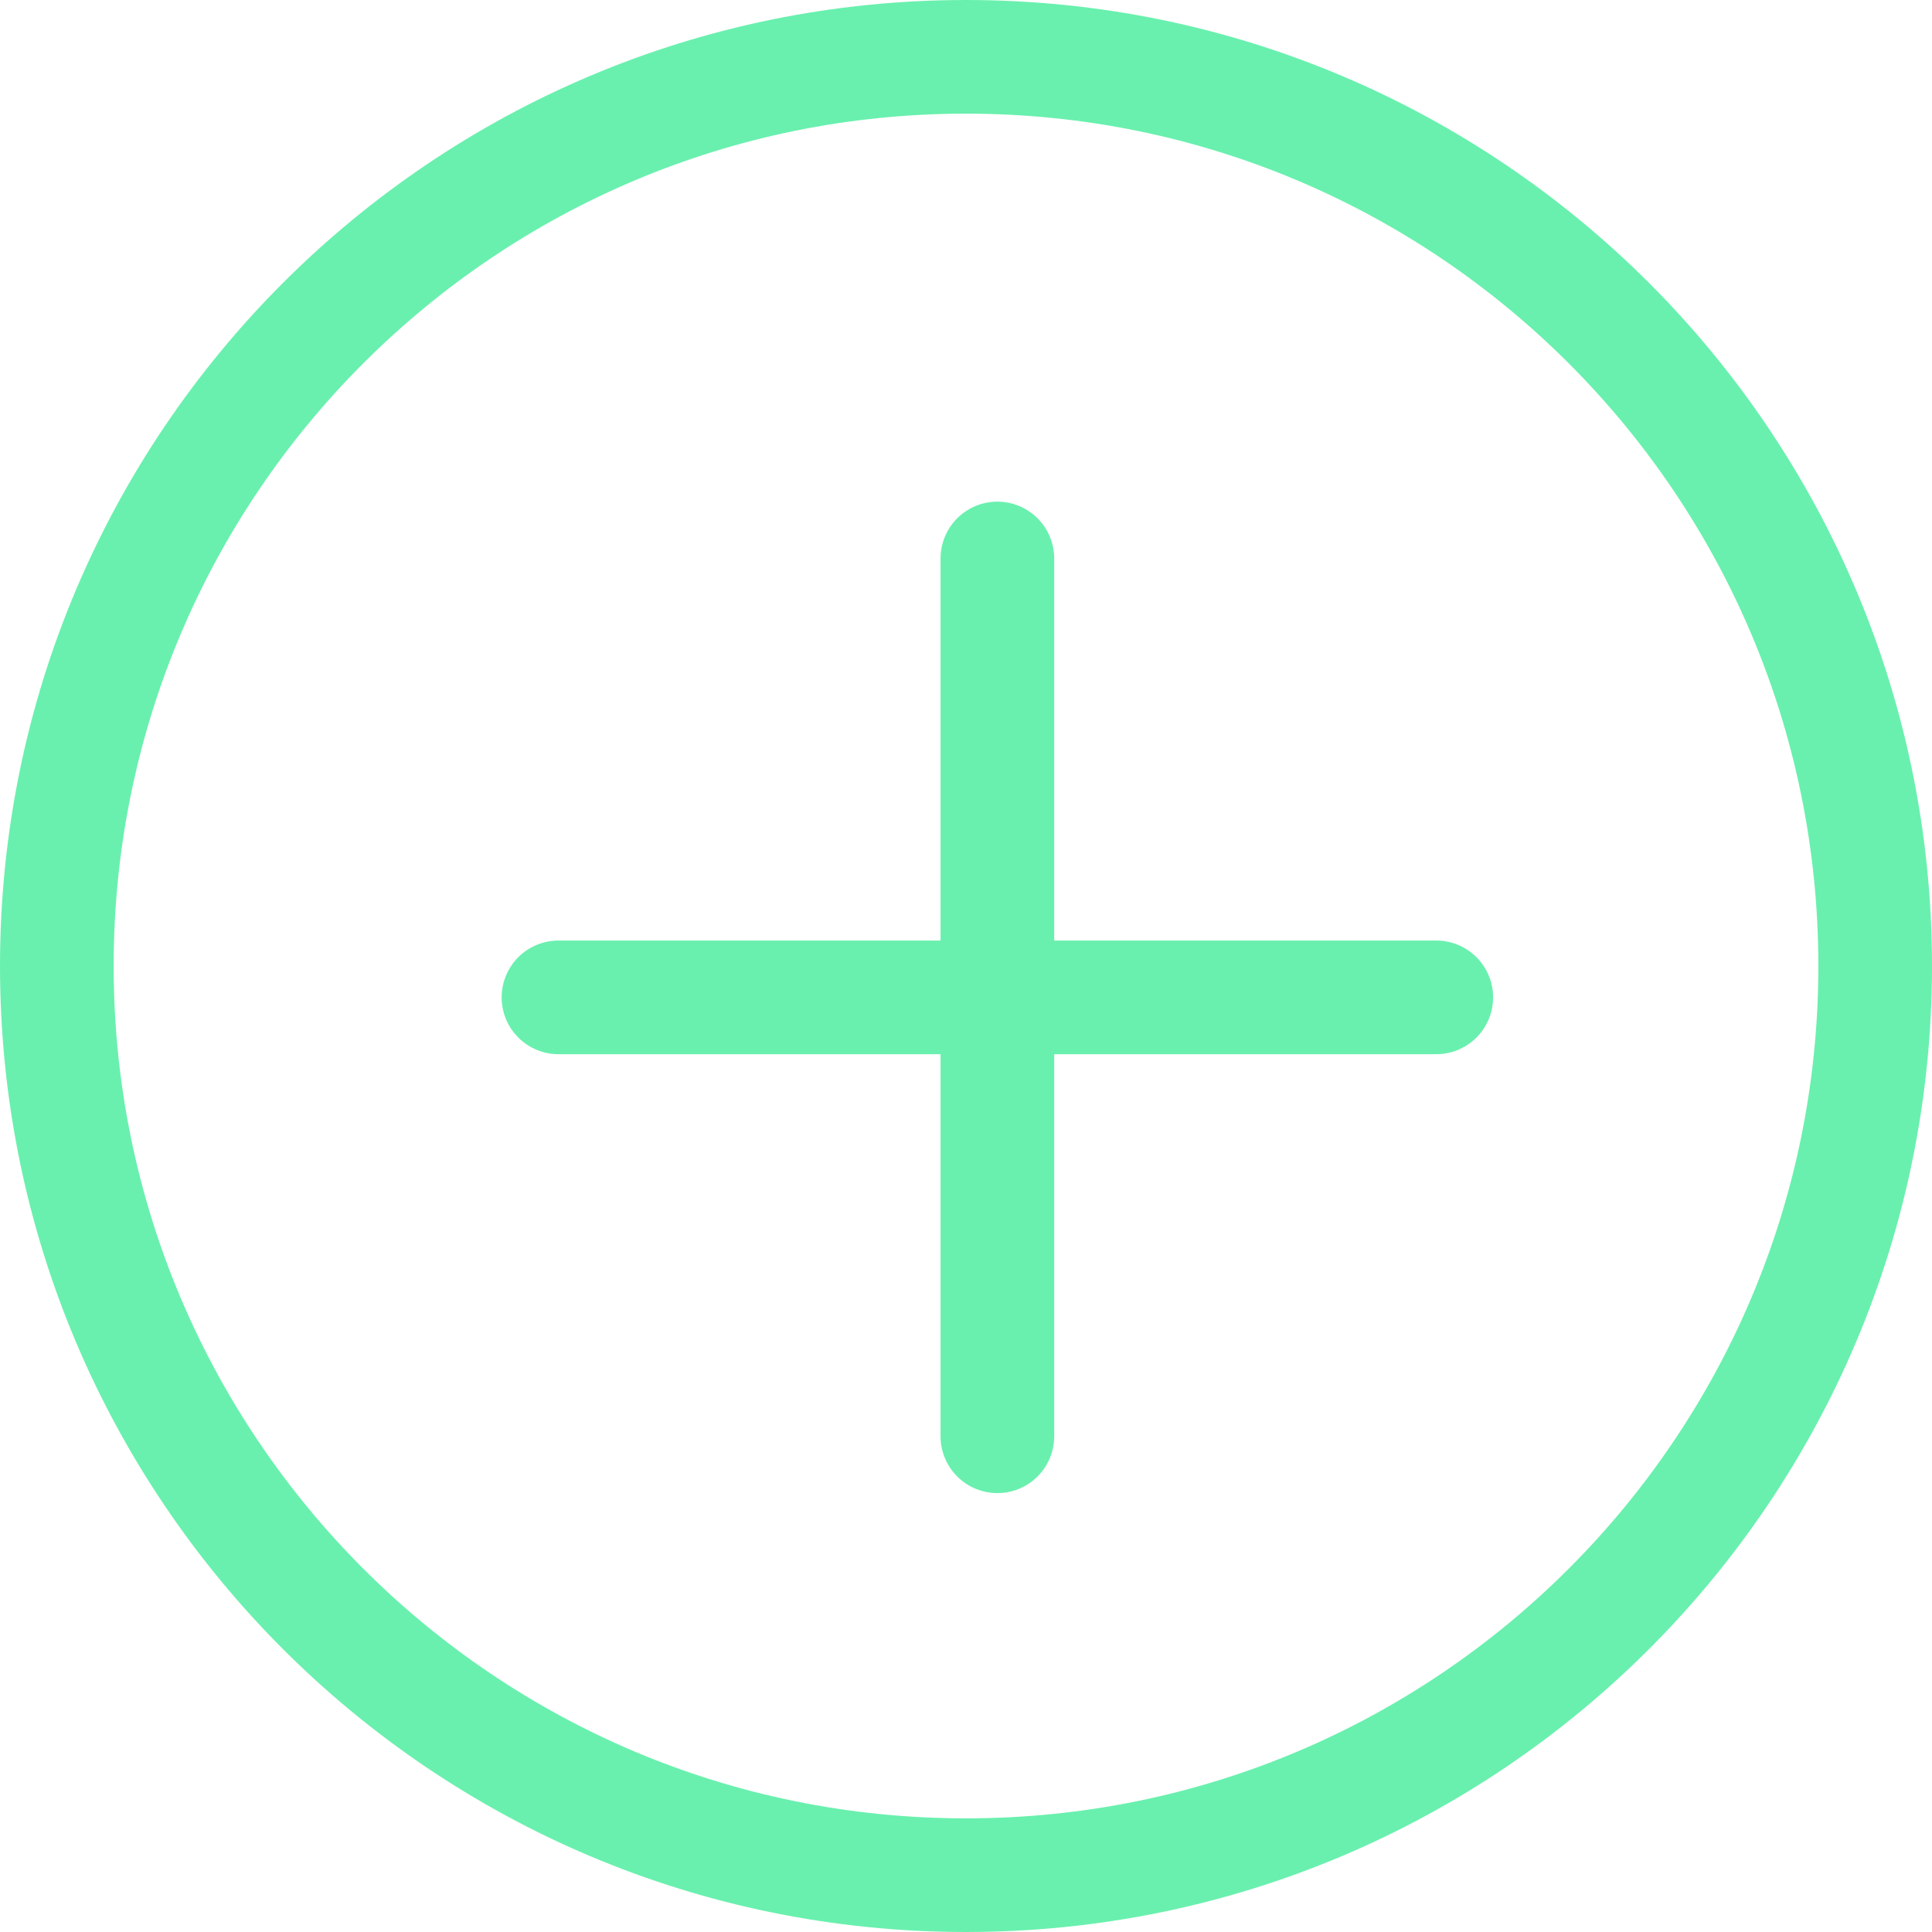
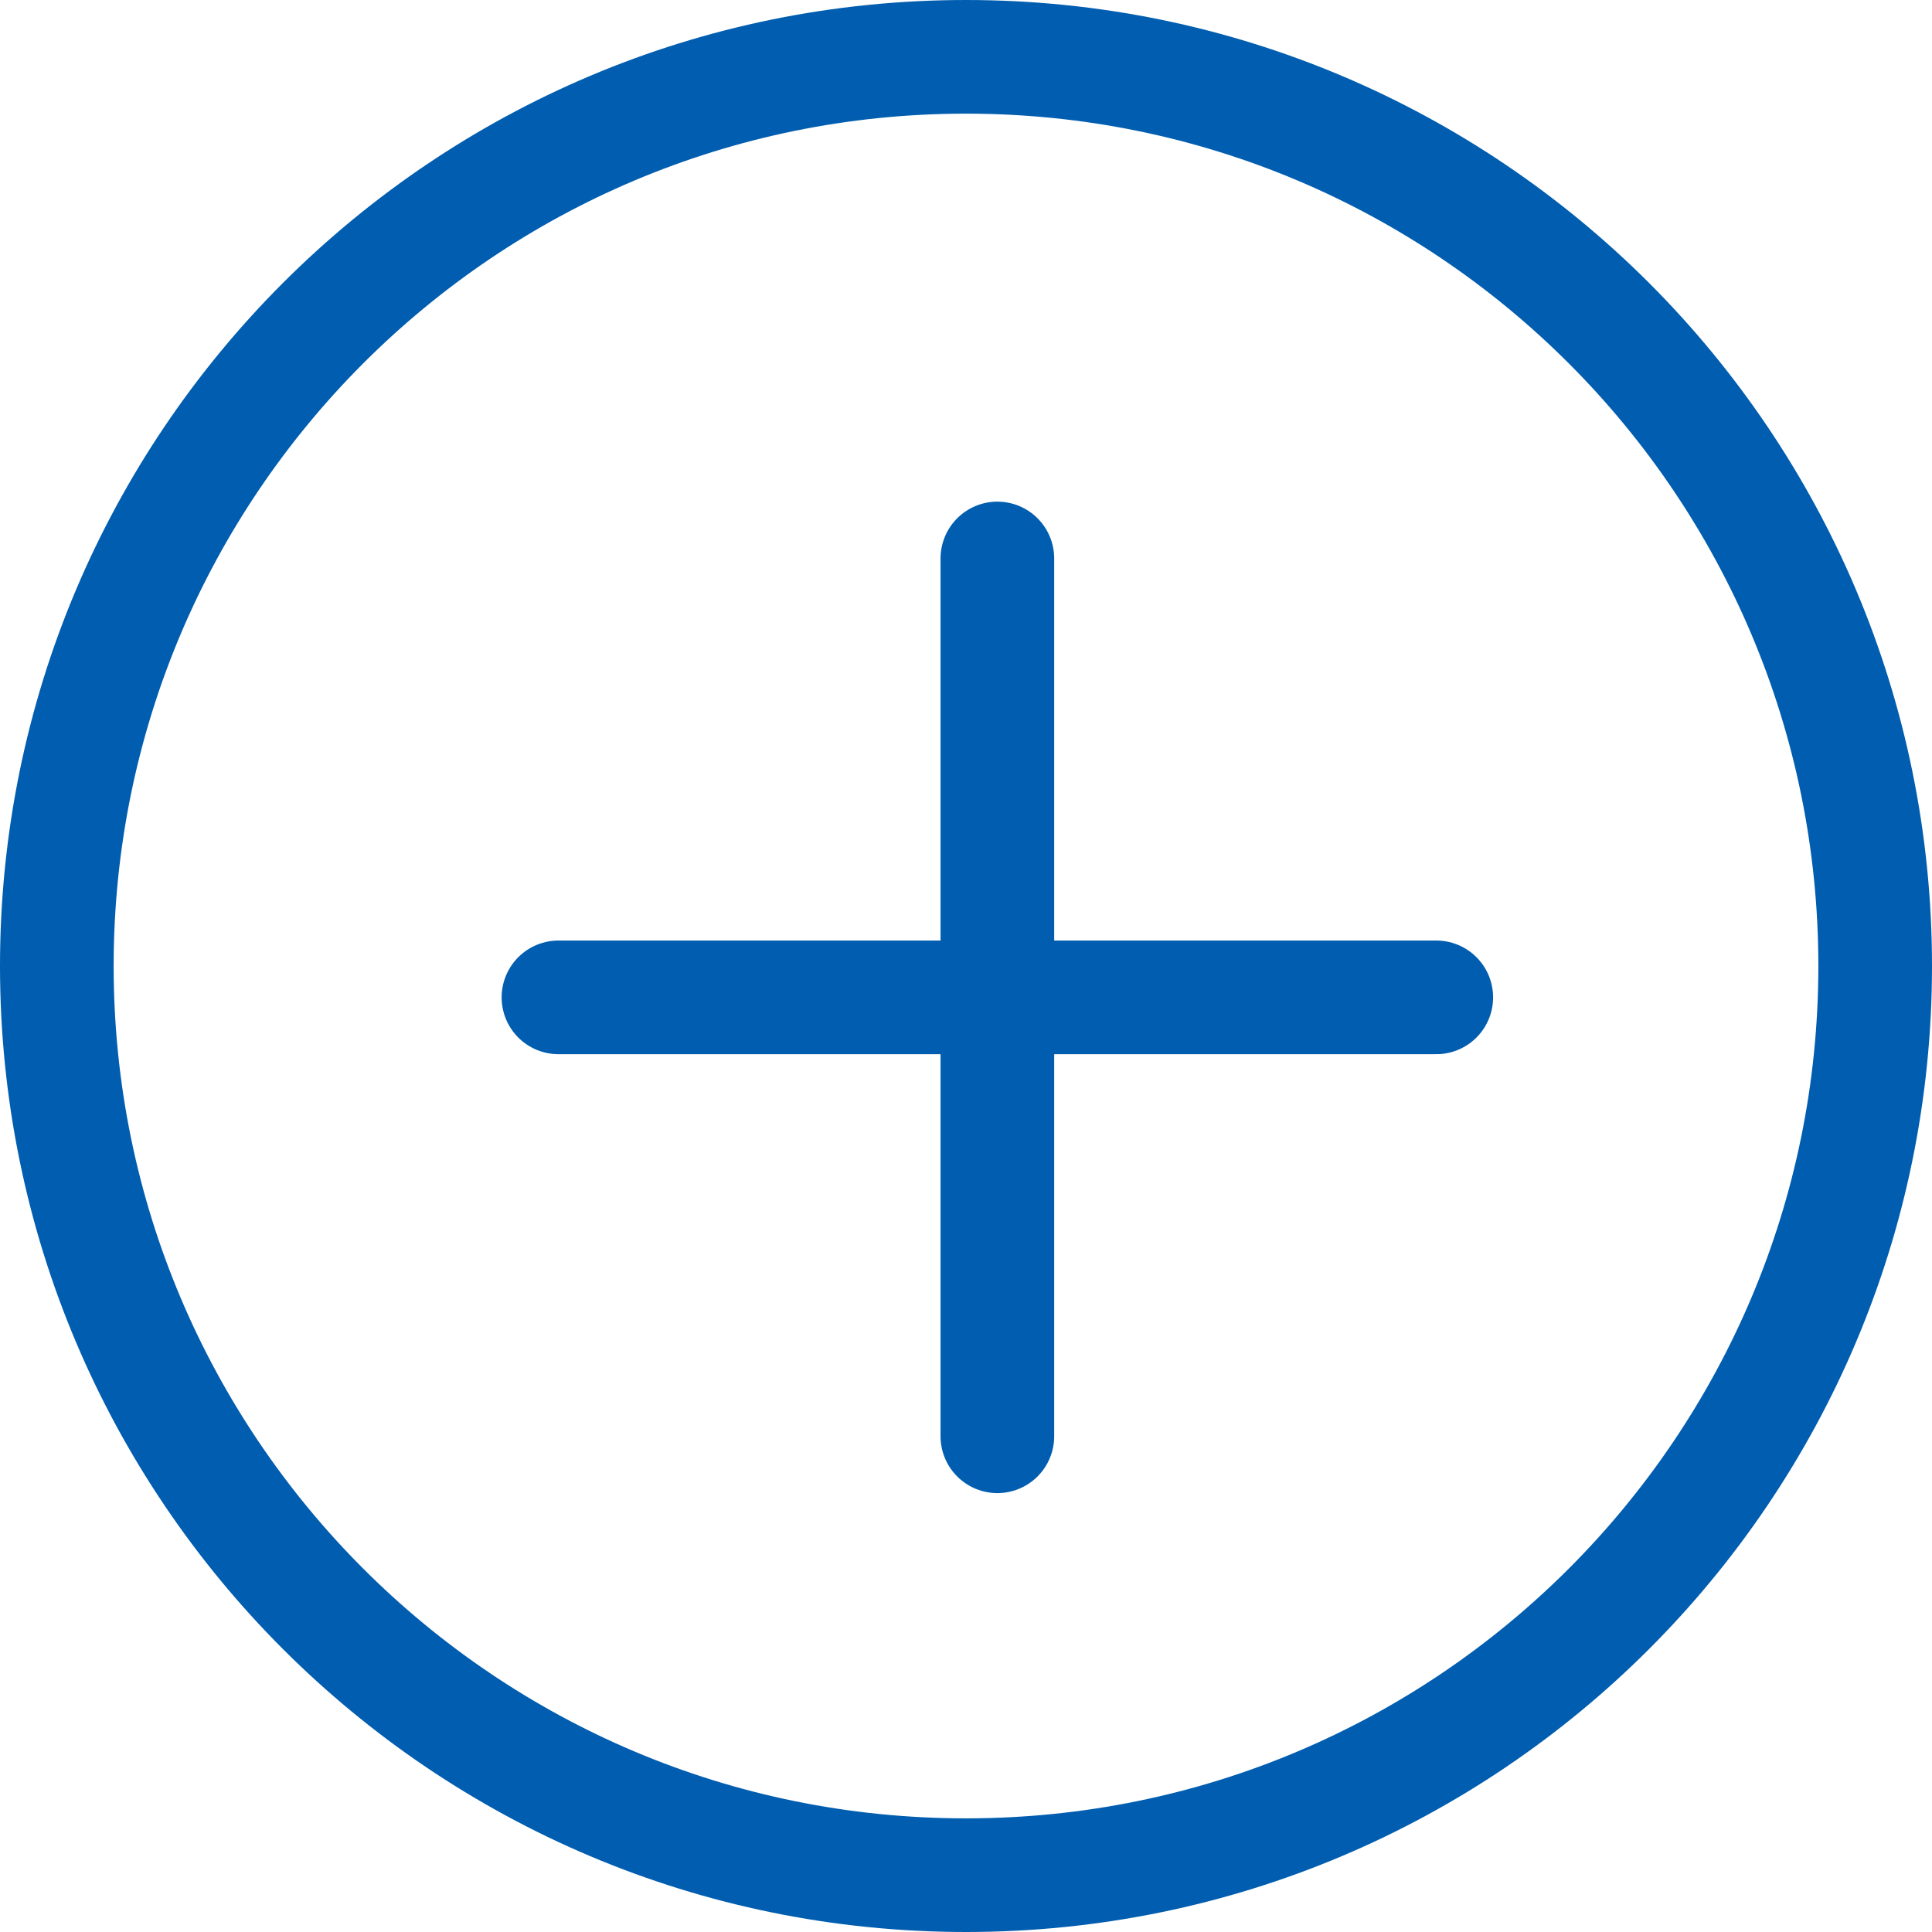
<svg xmlns="http://www.w3.org/2000/svg" width="34" height="34" viewBox="0 0 34 34">
-   <g fill="none" fill-rule="evenodd" stroke="#69f0ae" stroke-width="2" transform="translate(1 1)">
+   <g fill="none" fill-rule="evenodd" stroke="#005DAF" stroke-width="2" transform="translate(1 1)">
    <circle cx="16" cy="16" r="16" />
    <g stroke-linecap="round">
      <path d="M16.552 8.828v15.448M8.828 16.552h15.448" />
    </g>
  </g>
</svg>
